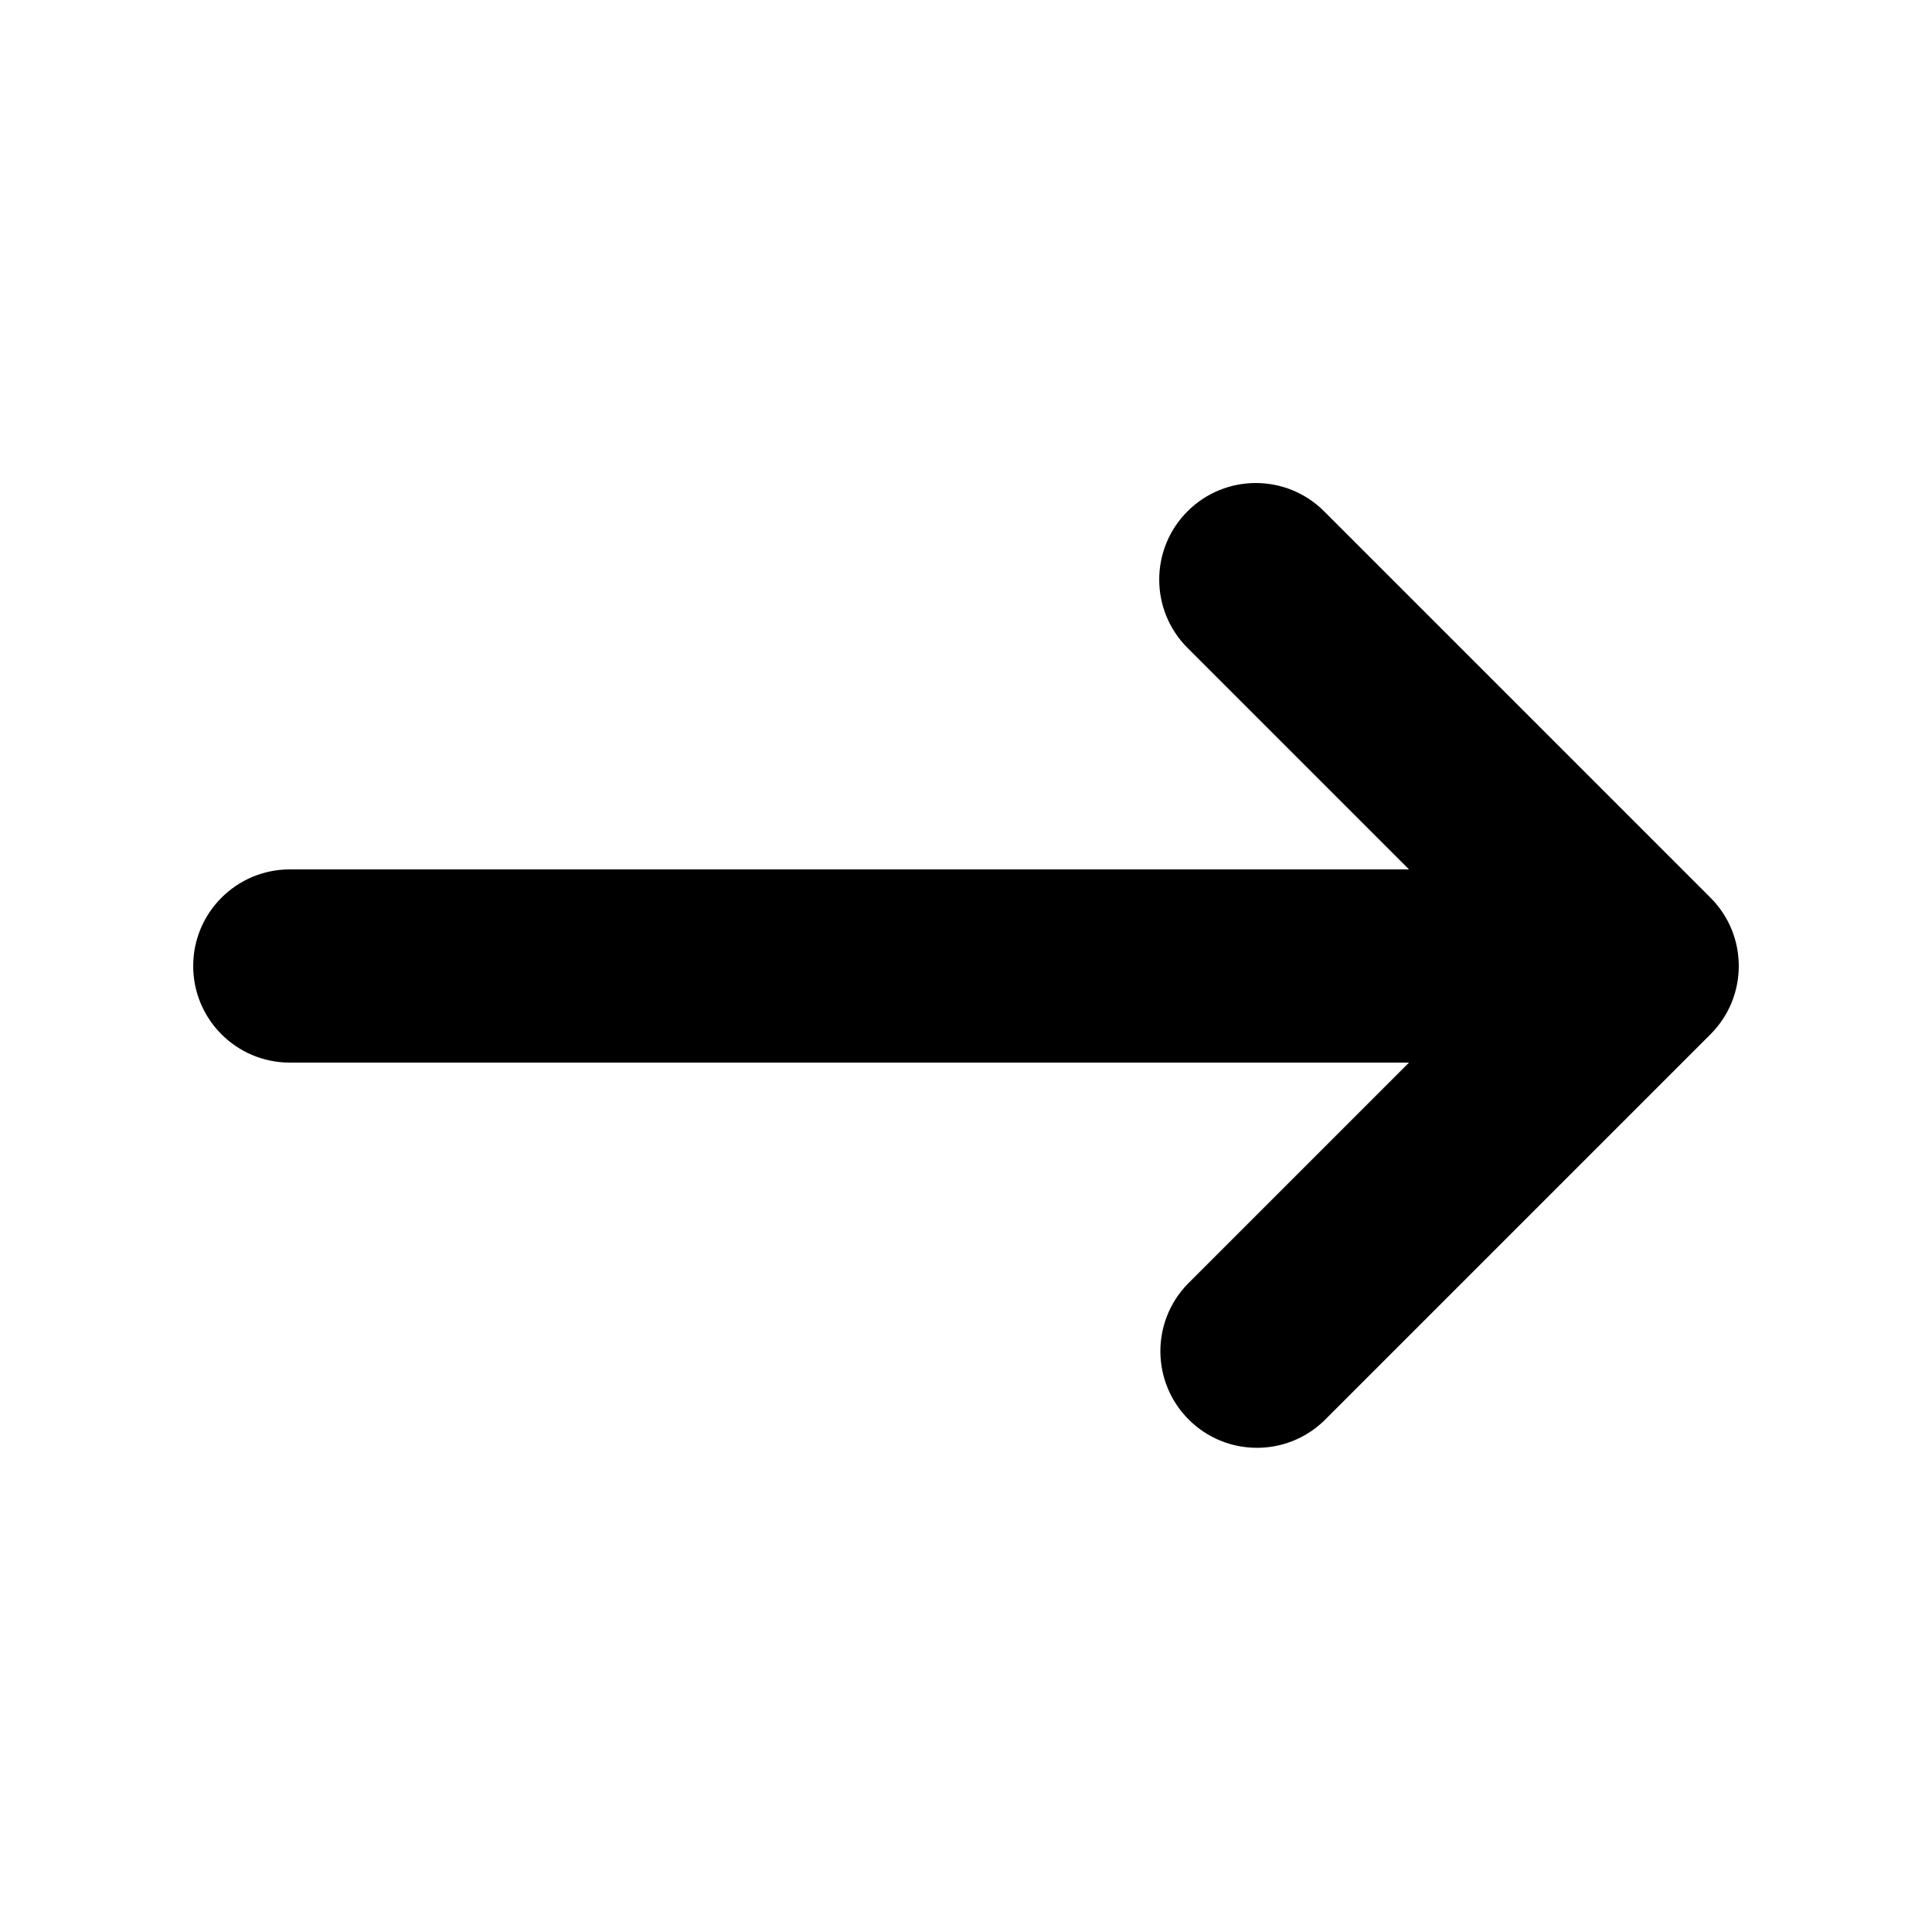
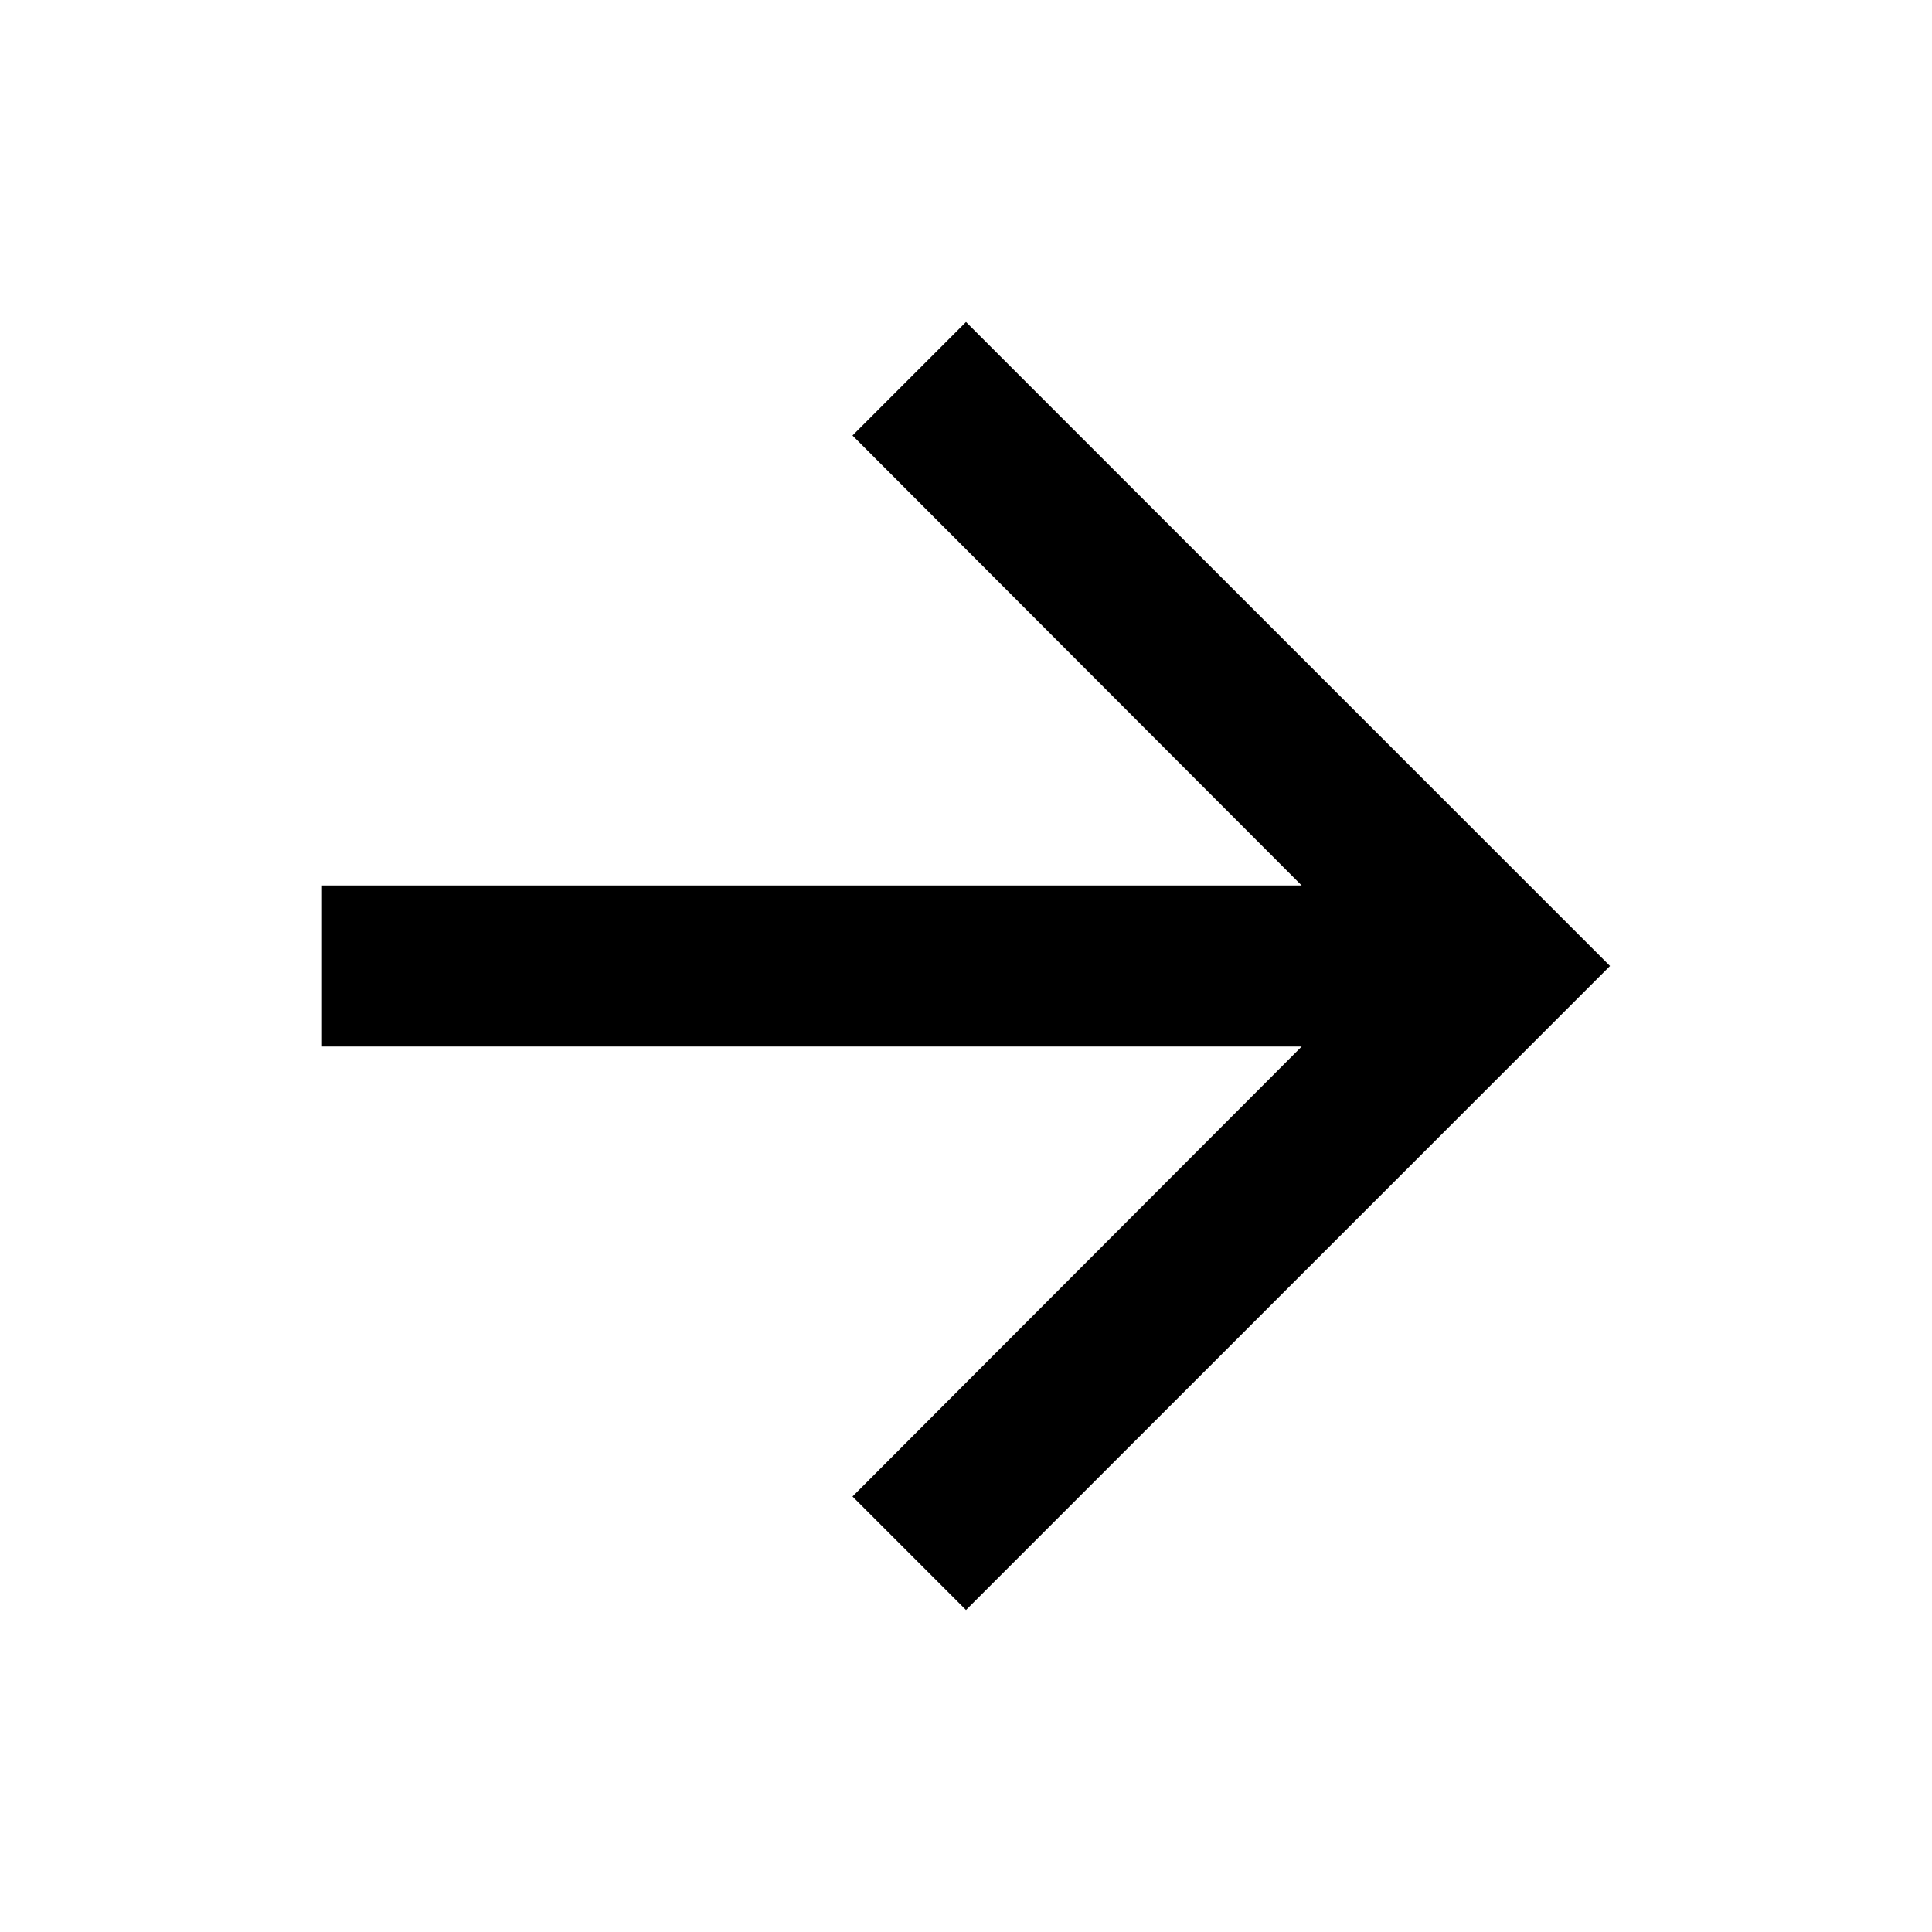
- <svg xmlns="http://www.w3.org/2000/svg" class="ml-2 w-5 h-5" fill="currentColor" viewBox="0 0 20 20">
-   <path fill-rule="evenodd" d="M12.293 5.293a1 1 0 011.414 0l4 4a1 1 0 010 1.414l-4 4a1 1 0 01-1.414-1.414L14.586 11H3a1 1 0 110-2h11.586l-2.293-2.293a1 1 0 010-1.414z" clip-rule="evenodd" />
+ <svg xmlns="http://www.w3.org/2000/svg" aria-hidden="true" role="img" width="1em" height="1em" preserveAspectRatio="xMidYMid meet" viewBox="0 0 24 24">
+   <path d="m12 4l-1.41 1.41L16.17 11H4v2h12.17l-5.58 5.59L12 20l8-8l-8-8z" fill="currentColor" />
</svg>
